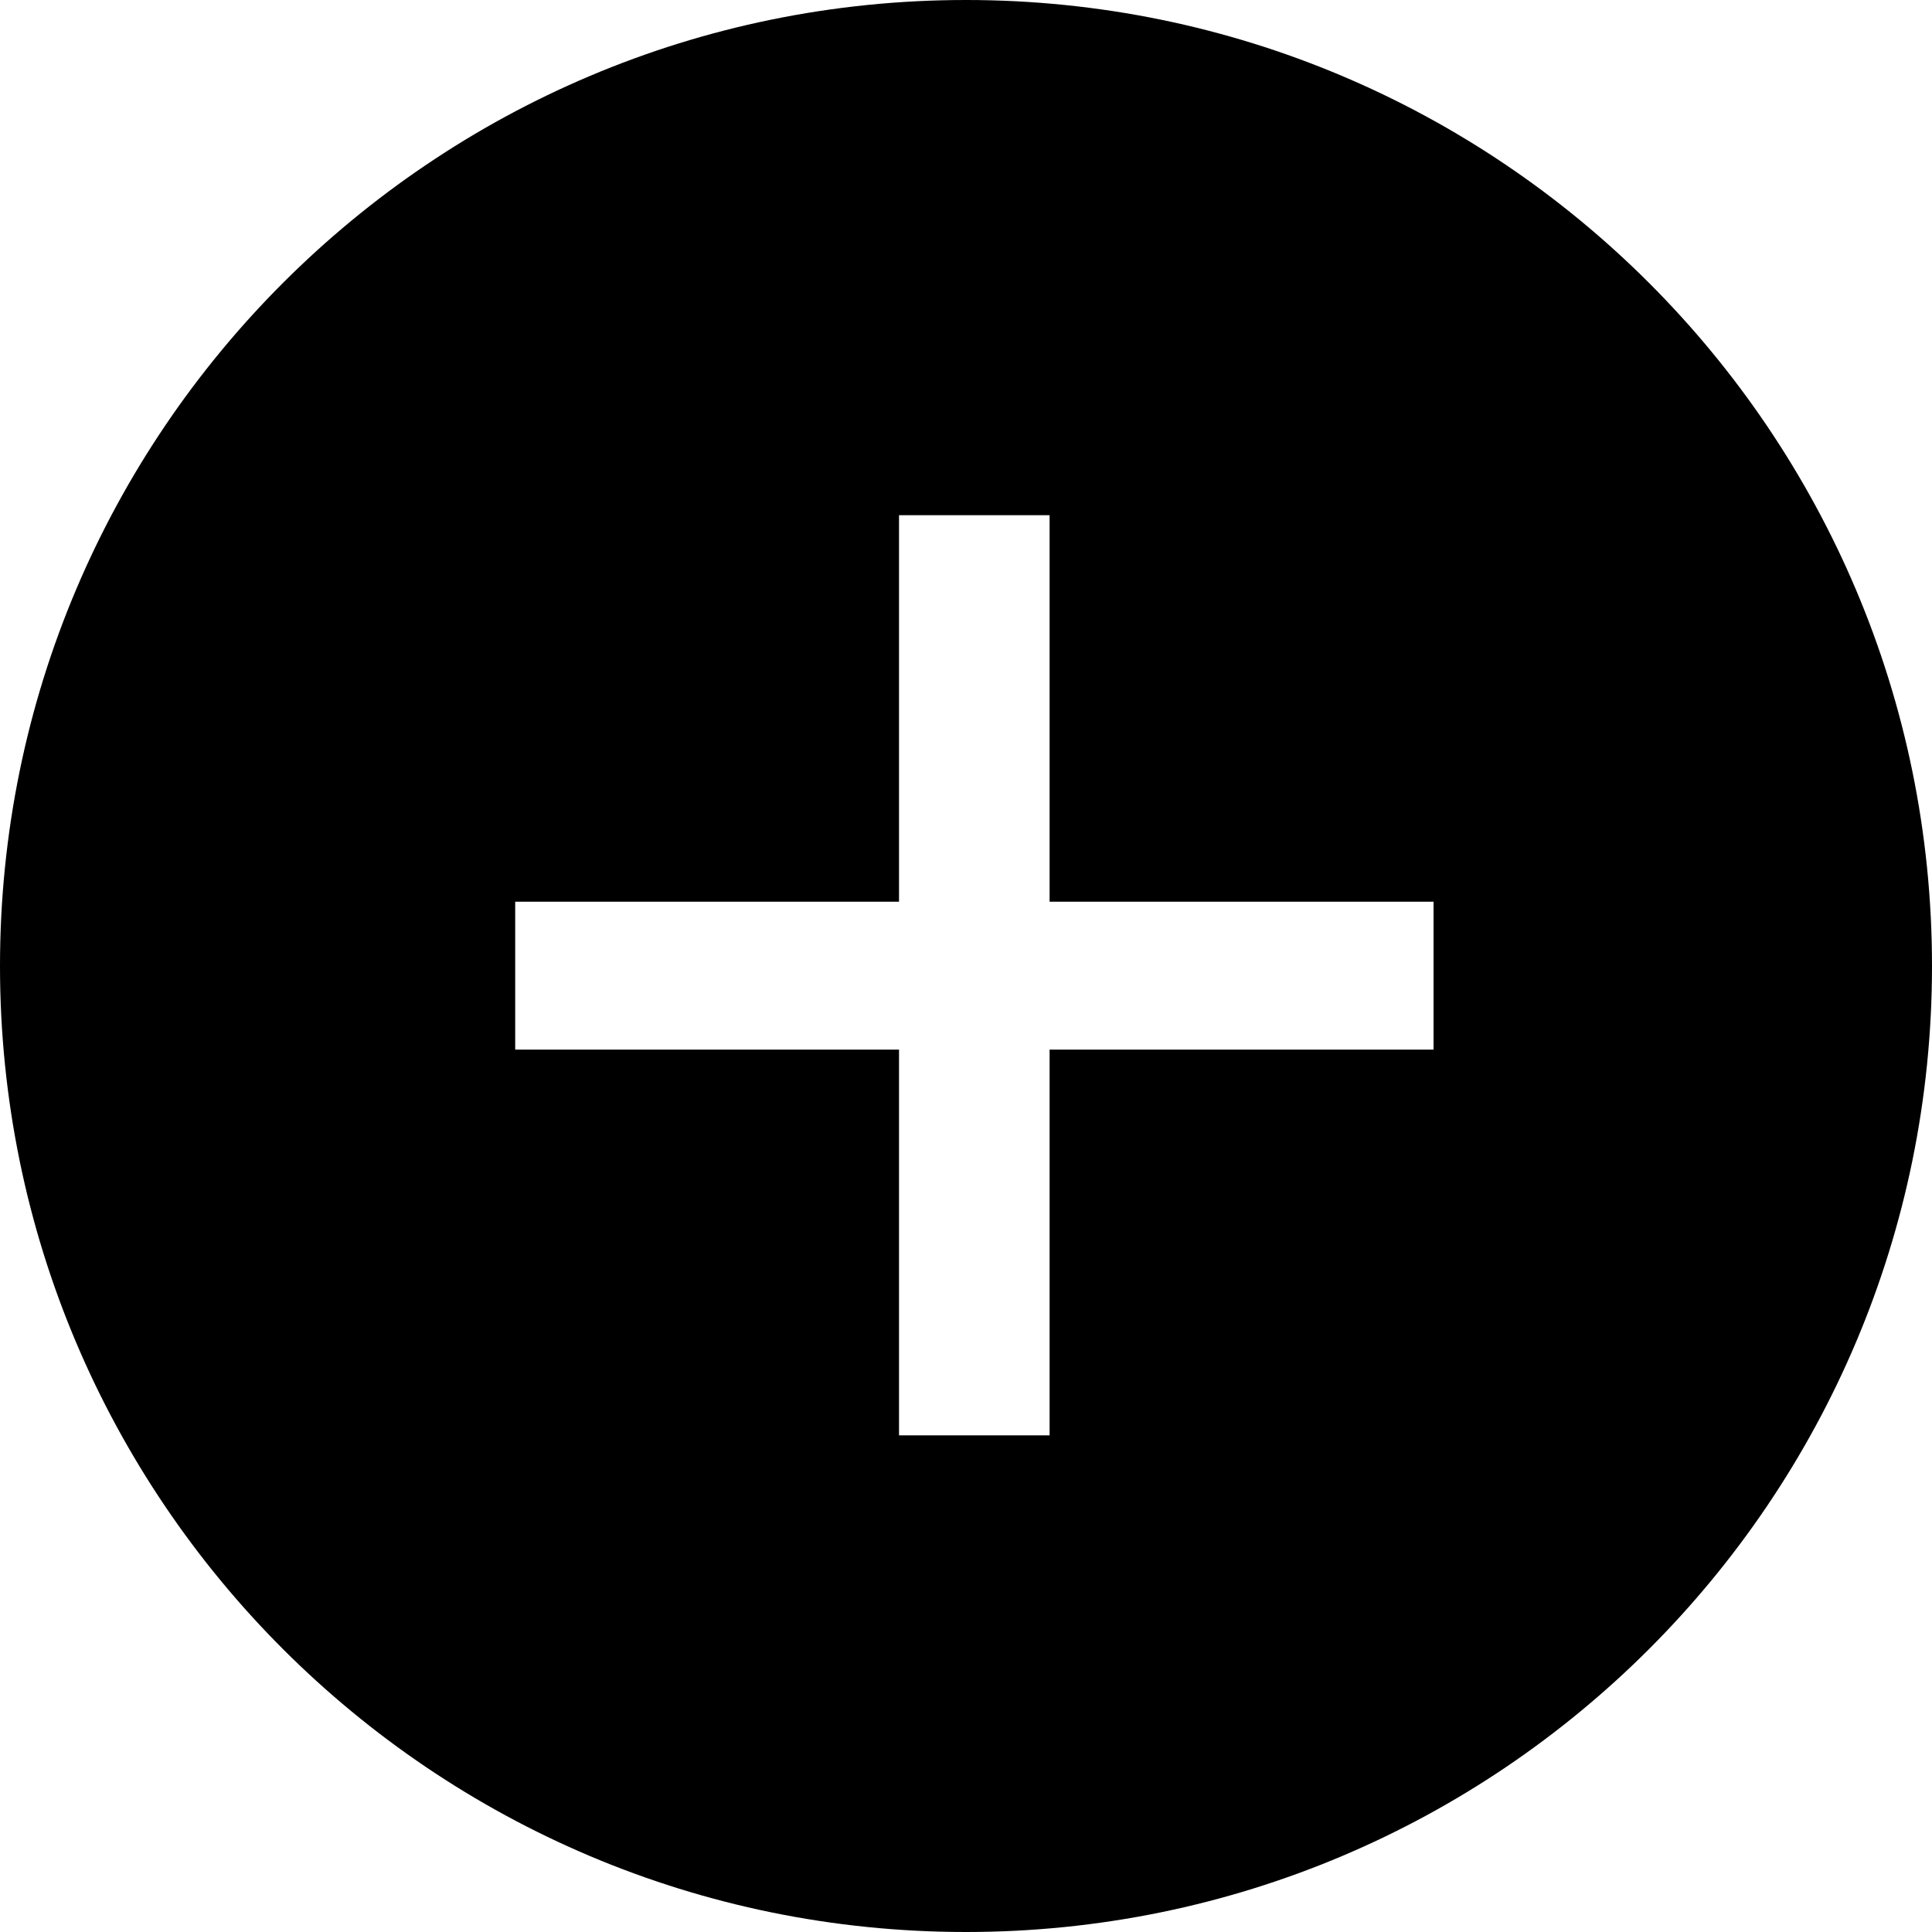
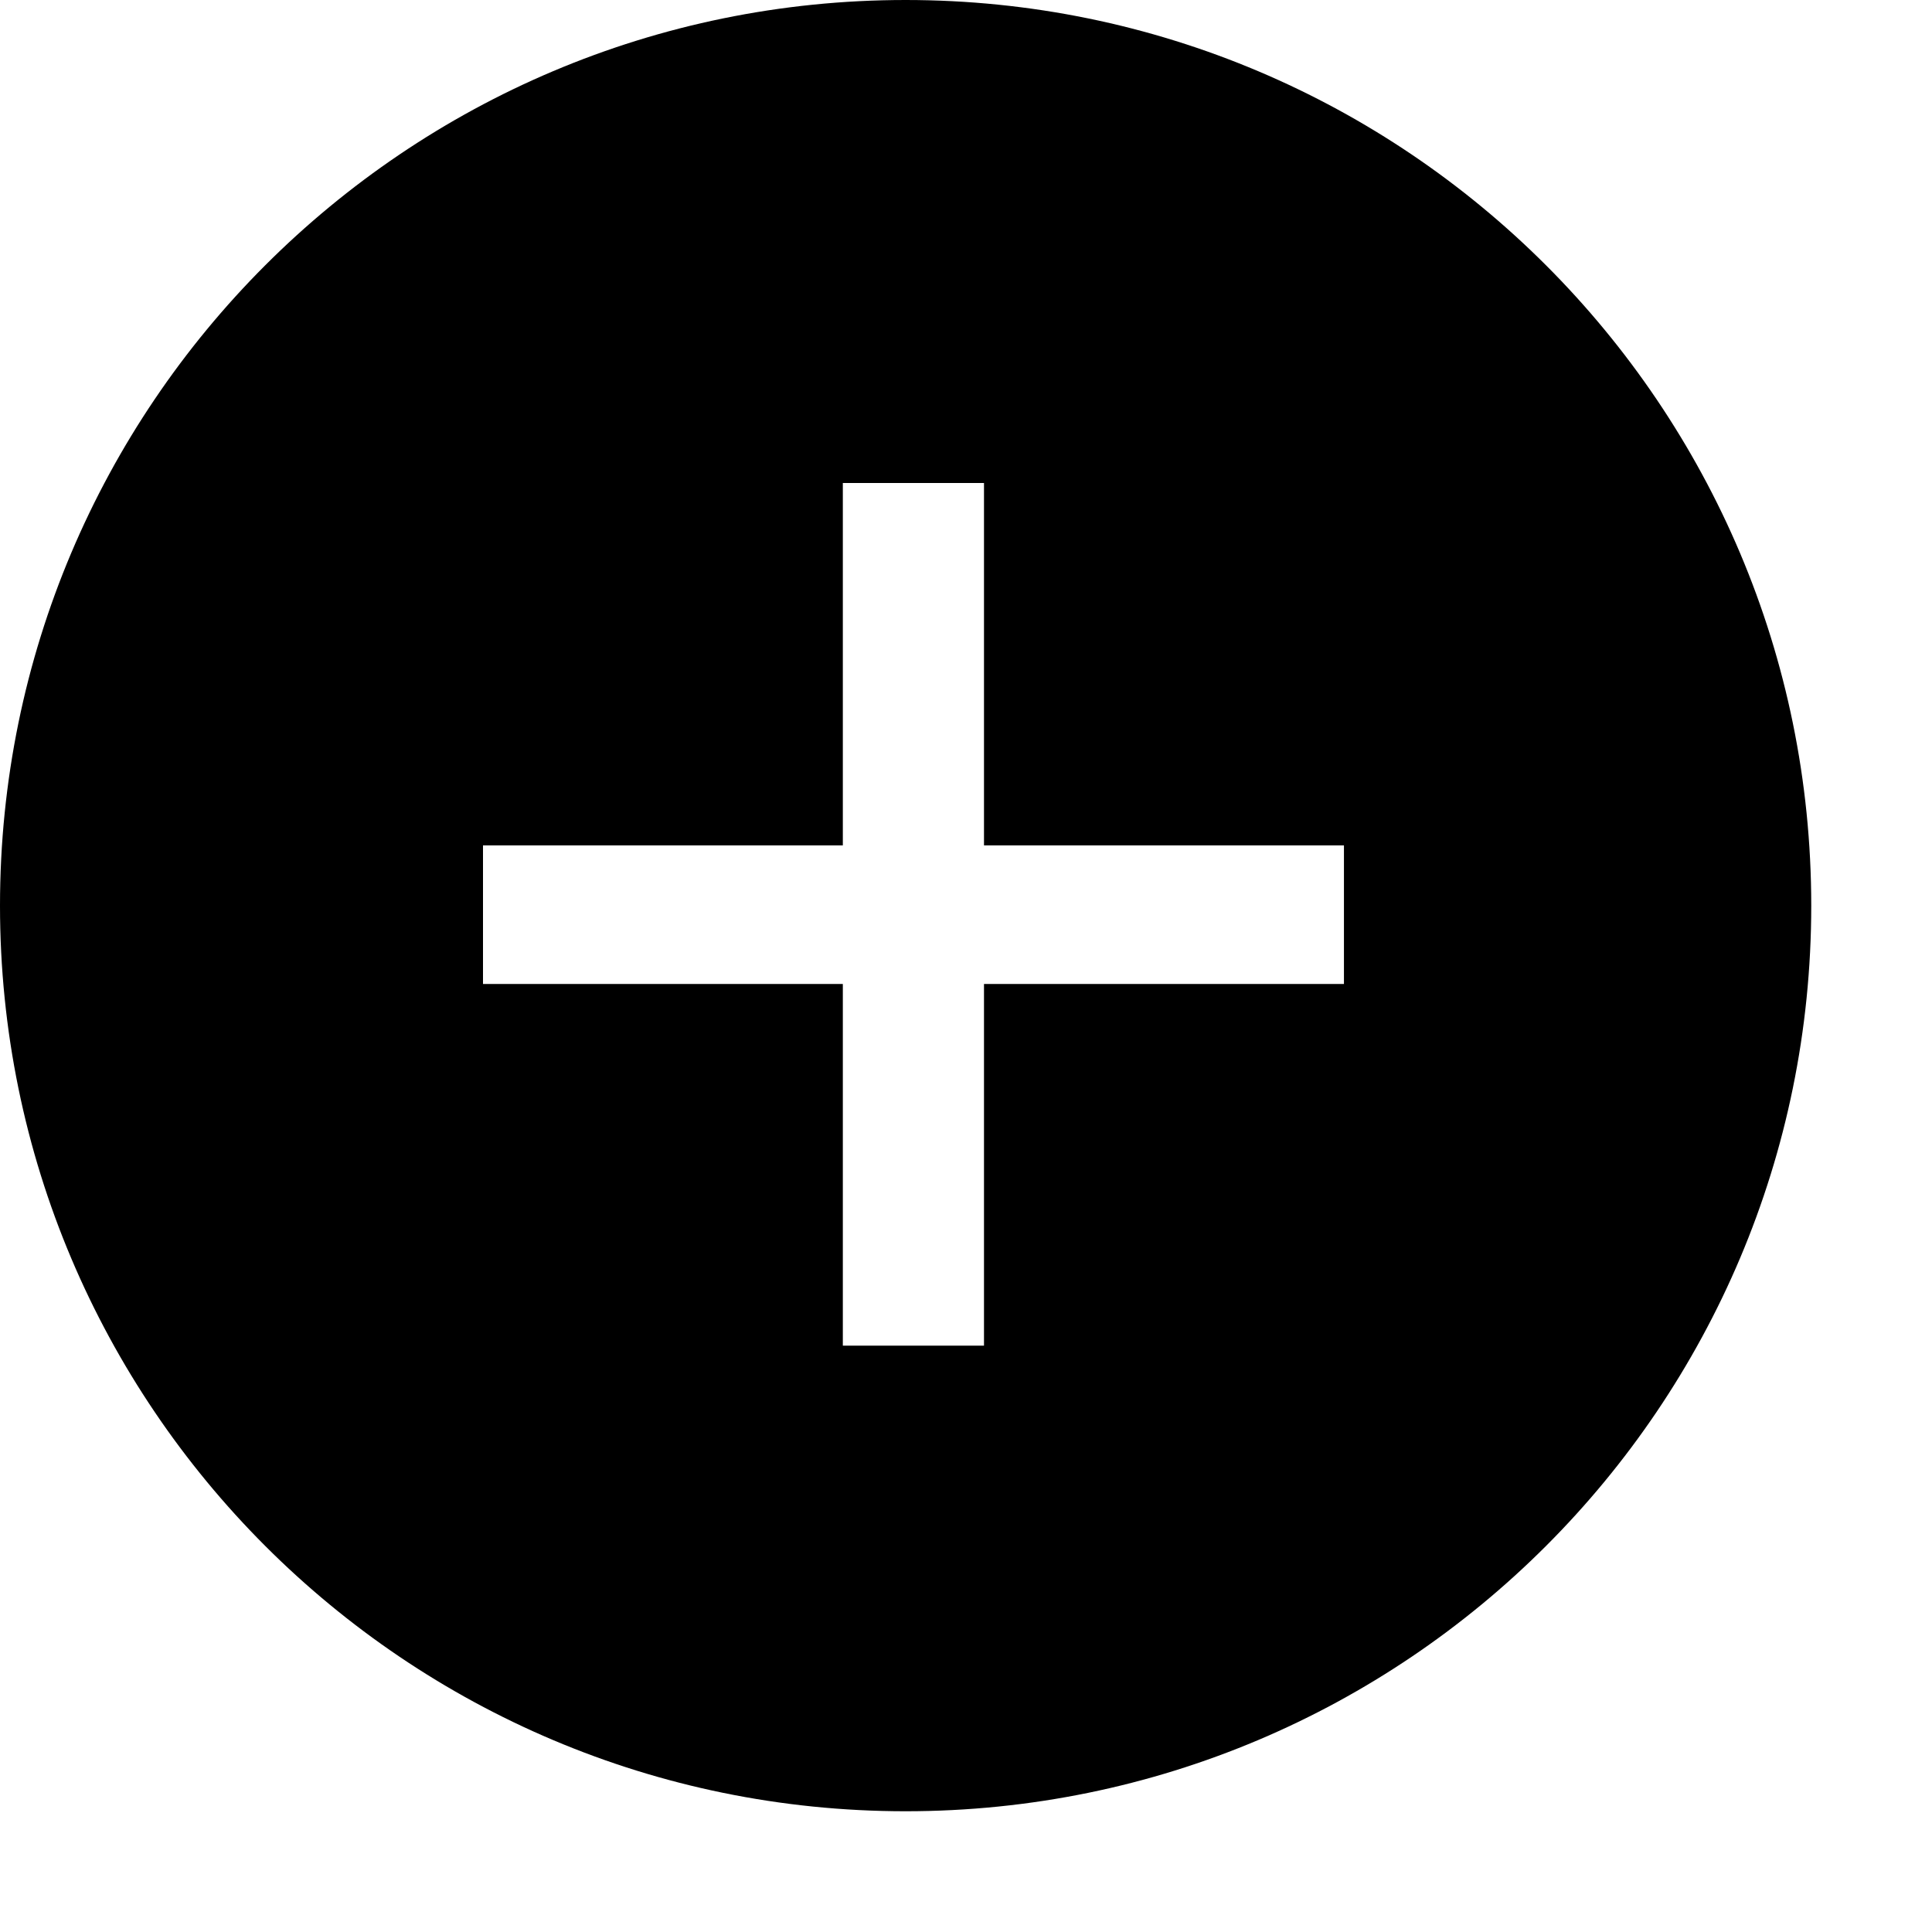
- <svg xmlns="http://www.w3.org/2000/svg" width="15px" height="15px" viewBox="0 0 15 15" version="1.1">
+ <svg xmlns="http://www.w3.org/2000/svg" width="16px" height="16px" viewBox="0 0 16 16" version="1.1">
  <defs />
  <g id="Page-1" stroke="none" stroke-width="1" fill="none" fill-rule="evenodd">
    <path d="M7.5,15 C3.358,15 0,11.642 0,7.5 C0,3.358 3.358,0 7.5,0 C11.642,0 15,3.358 15,7.5 C15,11.642 11.642,15 7.5,15 Z M4,8.149 L6.98,8.149 L6.98,11.144 L8.149,11.144 L8.149,8.149 L11.13,8.149 L11.13,7.001 L8.149,7.001 L8.149,4 L6.98,4 L6.98,7.001 L4,7.001 L4,8.149 Z" id="Combined-Shape" fill="#000000" />
  </g>
</svg>
